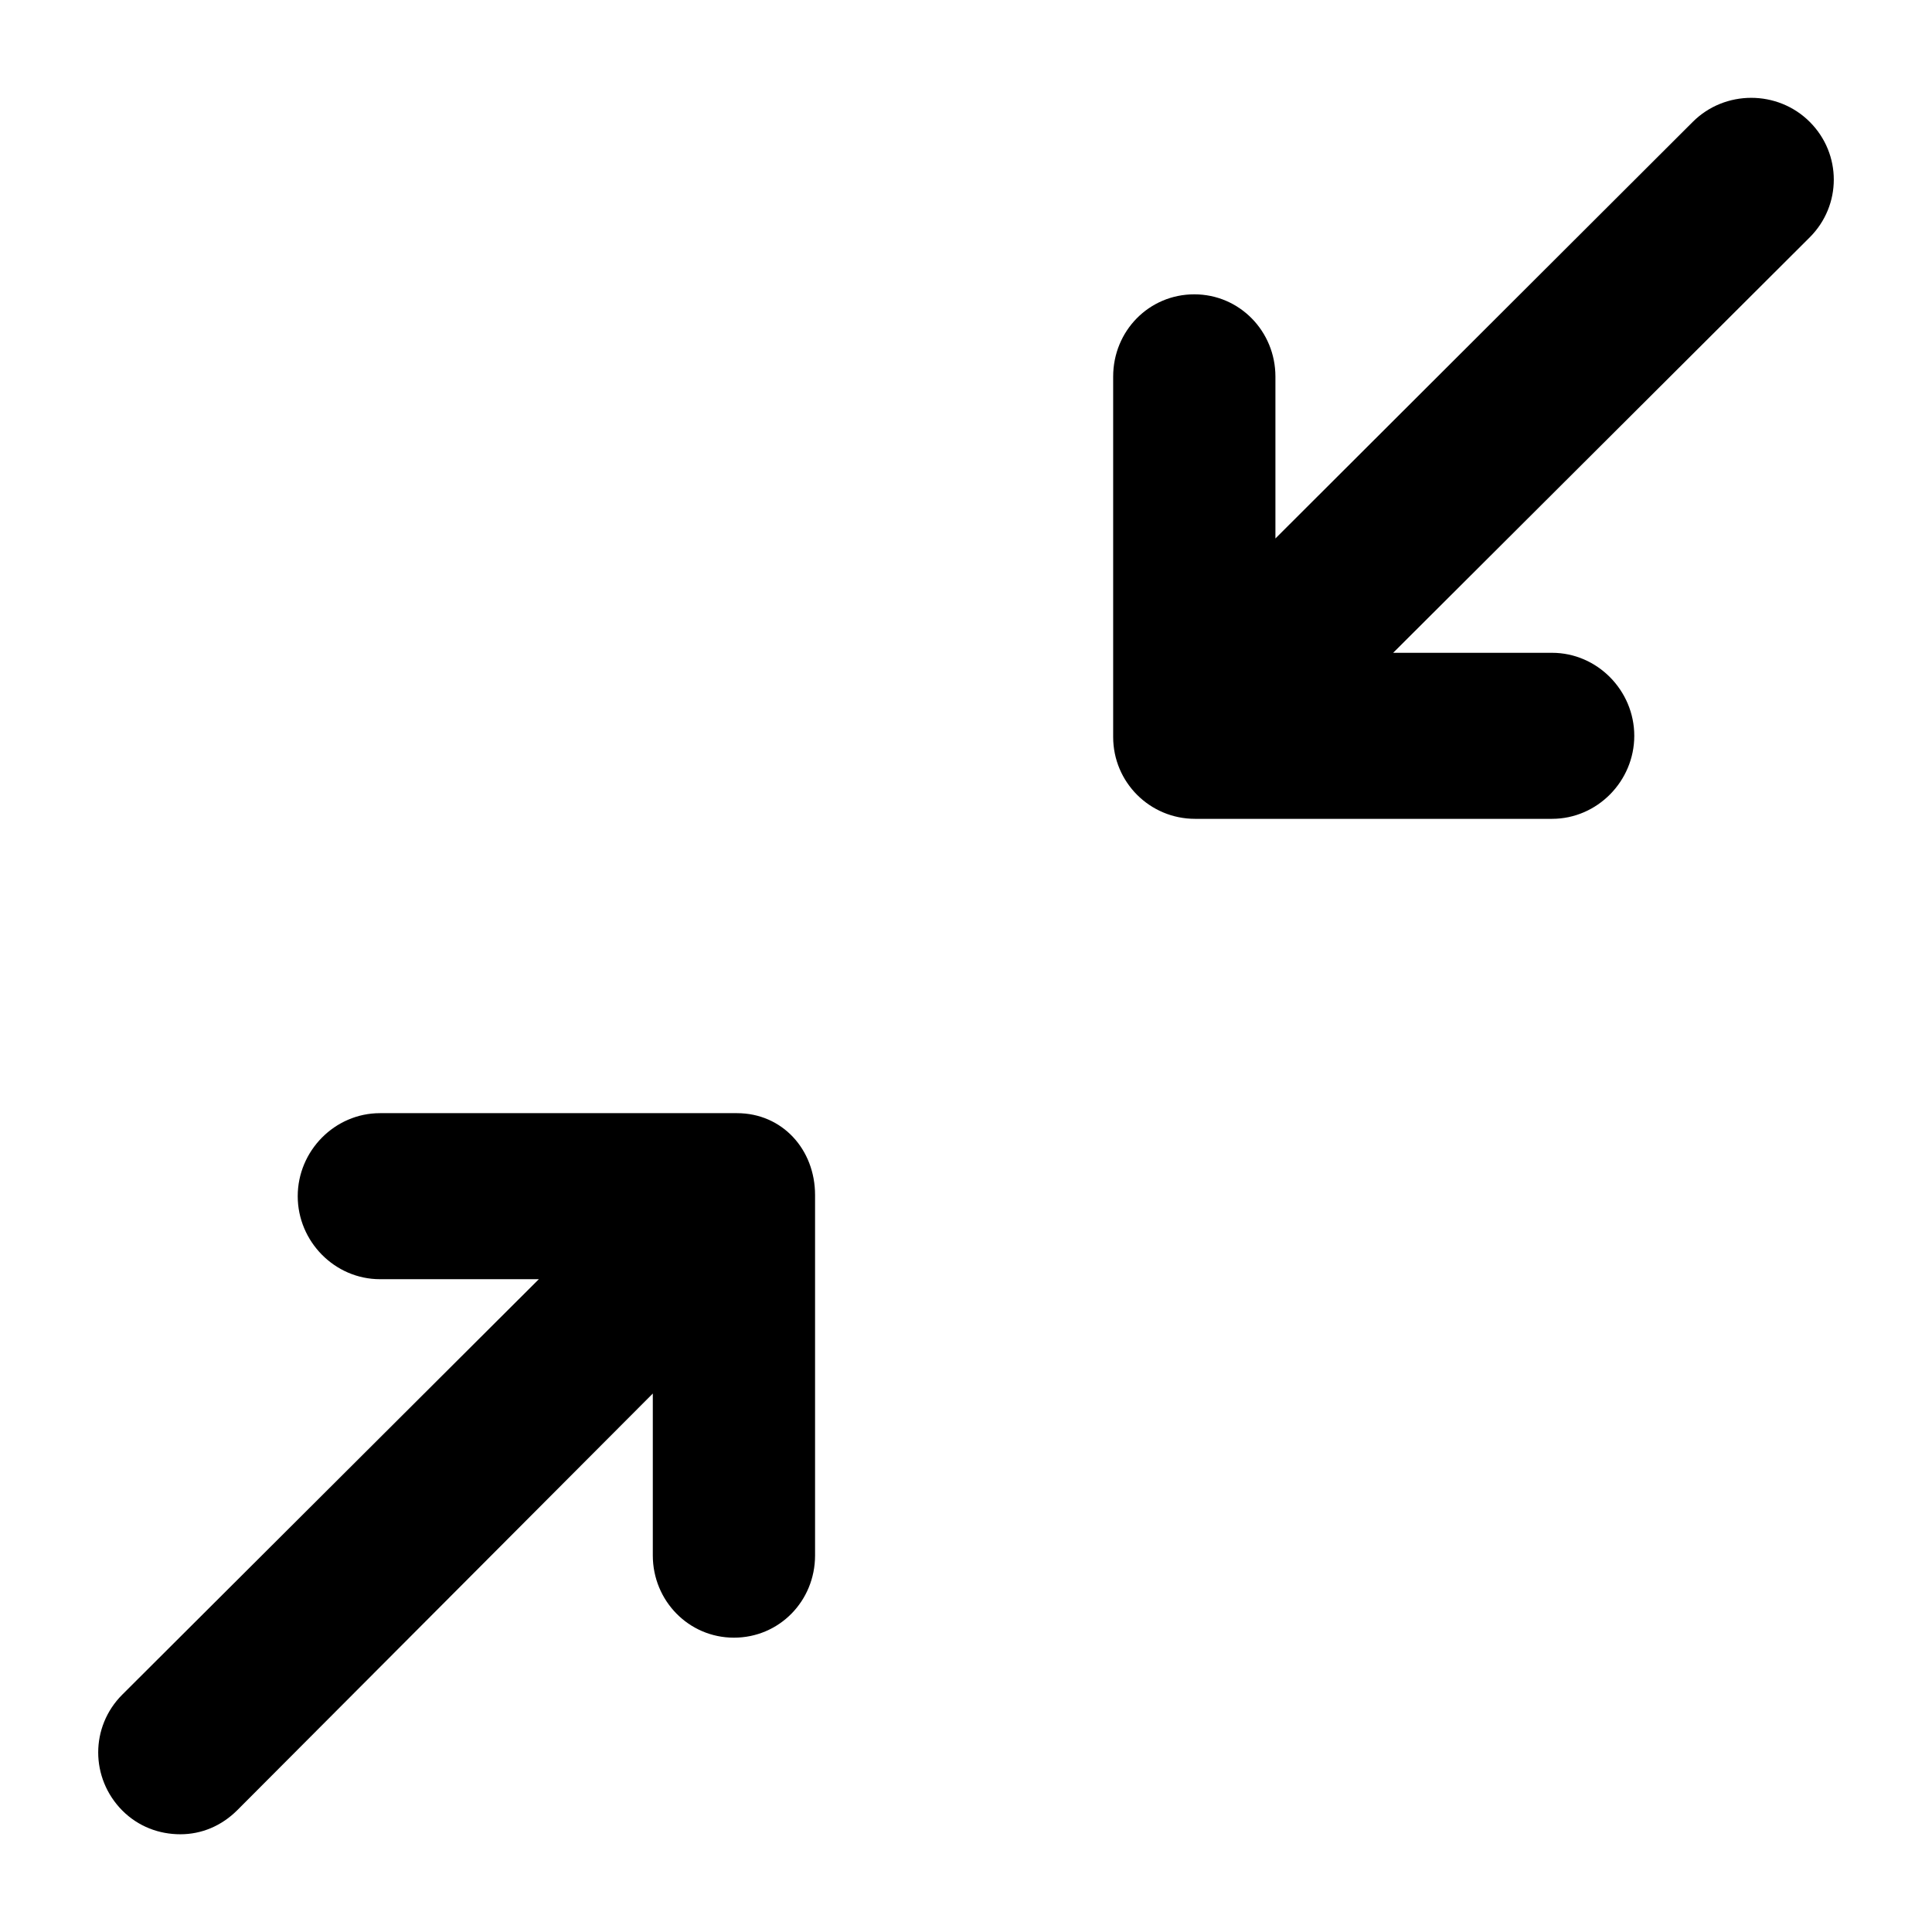
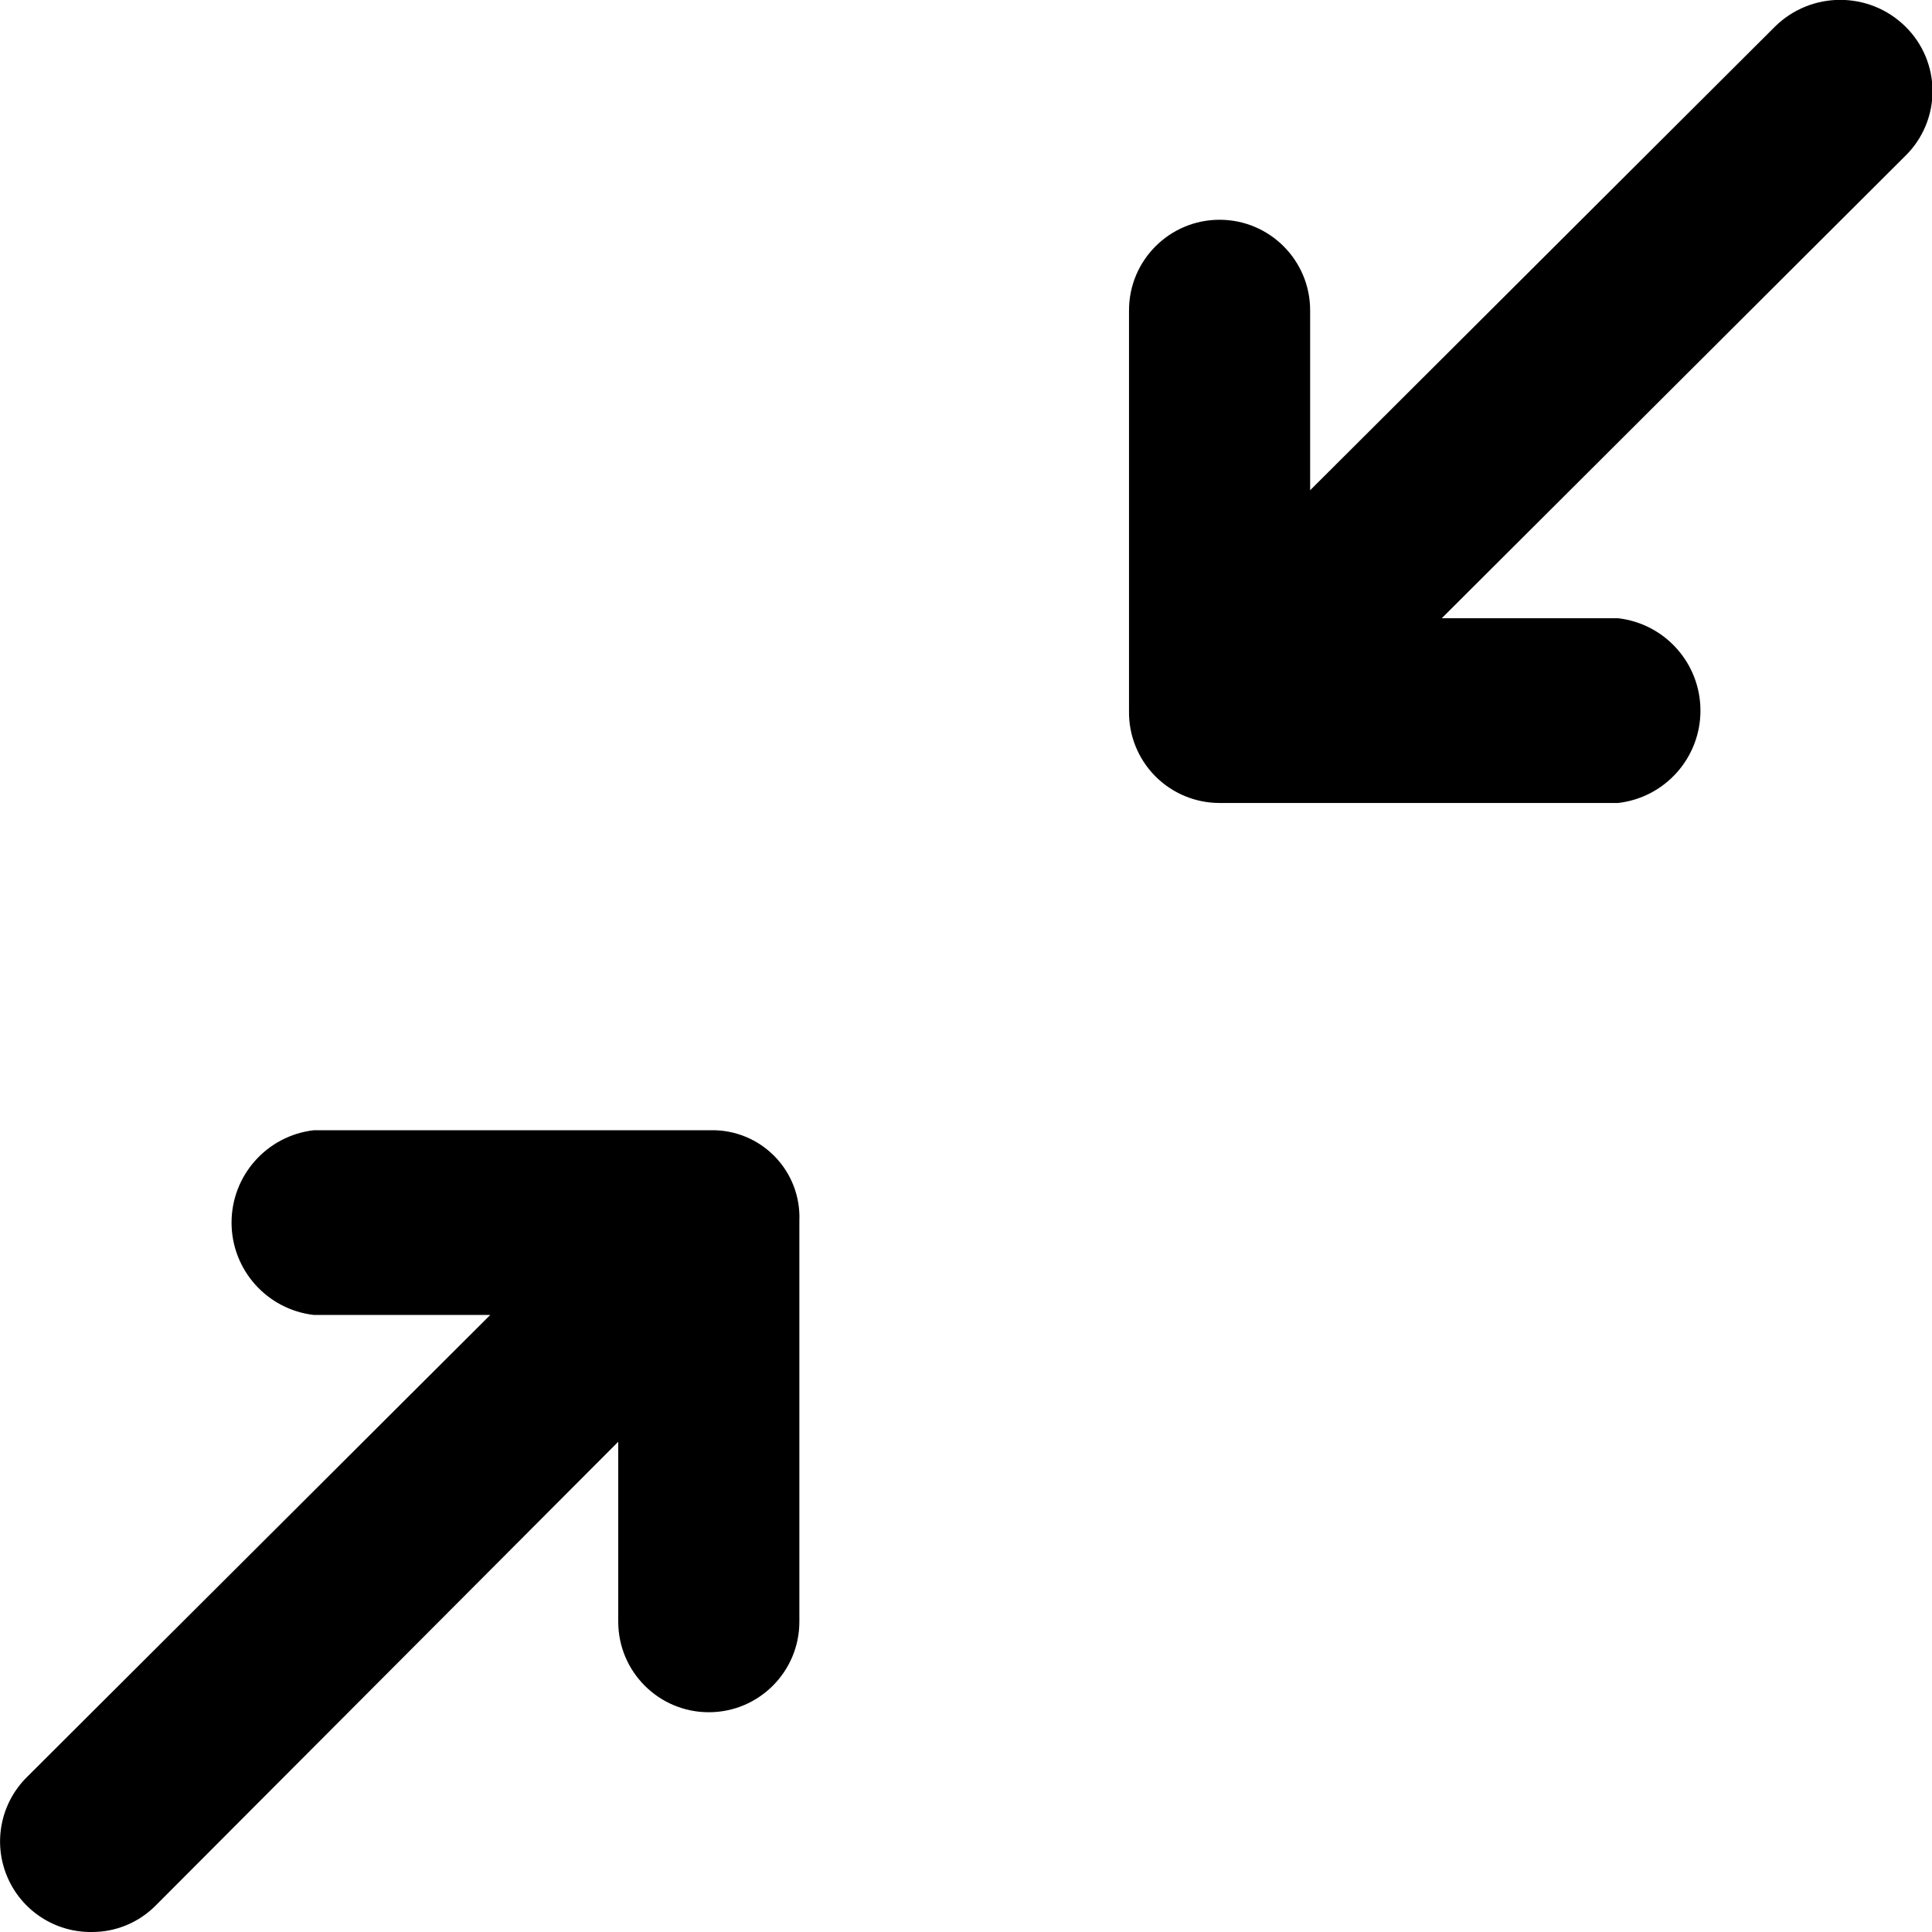
- <svg xmlns="http://www.w3.org/2000/svg" version="1.1" id="Layer_1" x="0px" y="0px" viewBox="0 0 512 512" enable-background="new 0 0 512 512" xml:space="preserve">
-   <g>
-     <path d="M479.6,32.3c-8.5-8.5-22.5-8.5-31,0L338,142.7V99.8c0-12-9.5-21.8-21.5-21.8S295,87.7,295,99.8v95.5   c0,12,9.7,21.7,21.7,21.7h94.6c12,0,21.8-10,21.8-22s-9.8-22-21.8-22h-42.1L479.6,62.9C488.1,54.4,488.1,40.8,479.6,32.3z" />
-     <path d="M195.3,295h-94.6c-12,0-21.8,10-21.8,22c0,12,9.8,22,21.8,22h42.1L32.4,449.1c-8.5,8.5-8.5,22.1,0,30.7   c4.3,4.3,9.8,6.3,15.4,6.3c5.6,0,10.9-2.2,15.1-6.4L173,369.3v42.9c0,12,9.5,21.8,21.5,21.8s21.5-9.7,21.5-21.8v-95.5   C216,304.6,207.3,295,195.3,295z" />
-   </g>
+ <svg class="icon icon-resize-minimize" height="16" viewBox="0 0 16 16" version="1.1" aria-hidden="true">
+   <path d="M15.78.22a.77.77,0,0,0-1.08,0L10.85,4.06V2.57a.75.75,0,1,0-1.5,0V5.89a.75.75,0,0,0,.75.76H13.4a.77.77,0,0,0,0-1.53H11.94l3.84-3.83A.75.75,0,0,0,15.78.22Z" />
+   <path d="M5.89,9.36H2.6a.77.77,0,0,0,0,1.53H4.06L.22,14.72A.75.75,0,0,0,.76,16a.74.74,0,0,0,.53-.22l3.83-3.84v1.49a.75.75,0,1,0,1.5,0V10.11A.72.72,0,0,0,5.89,9.36Z" />
</svg>
